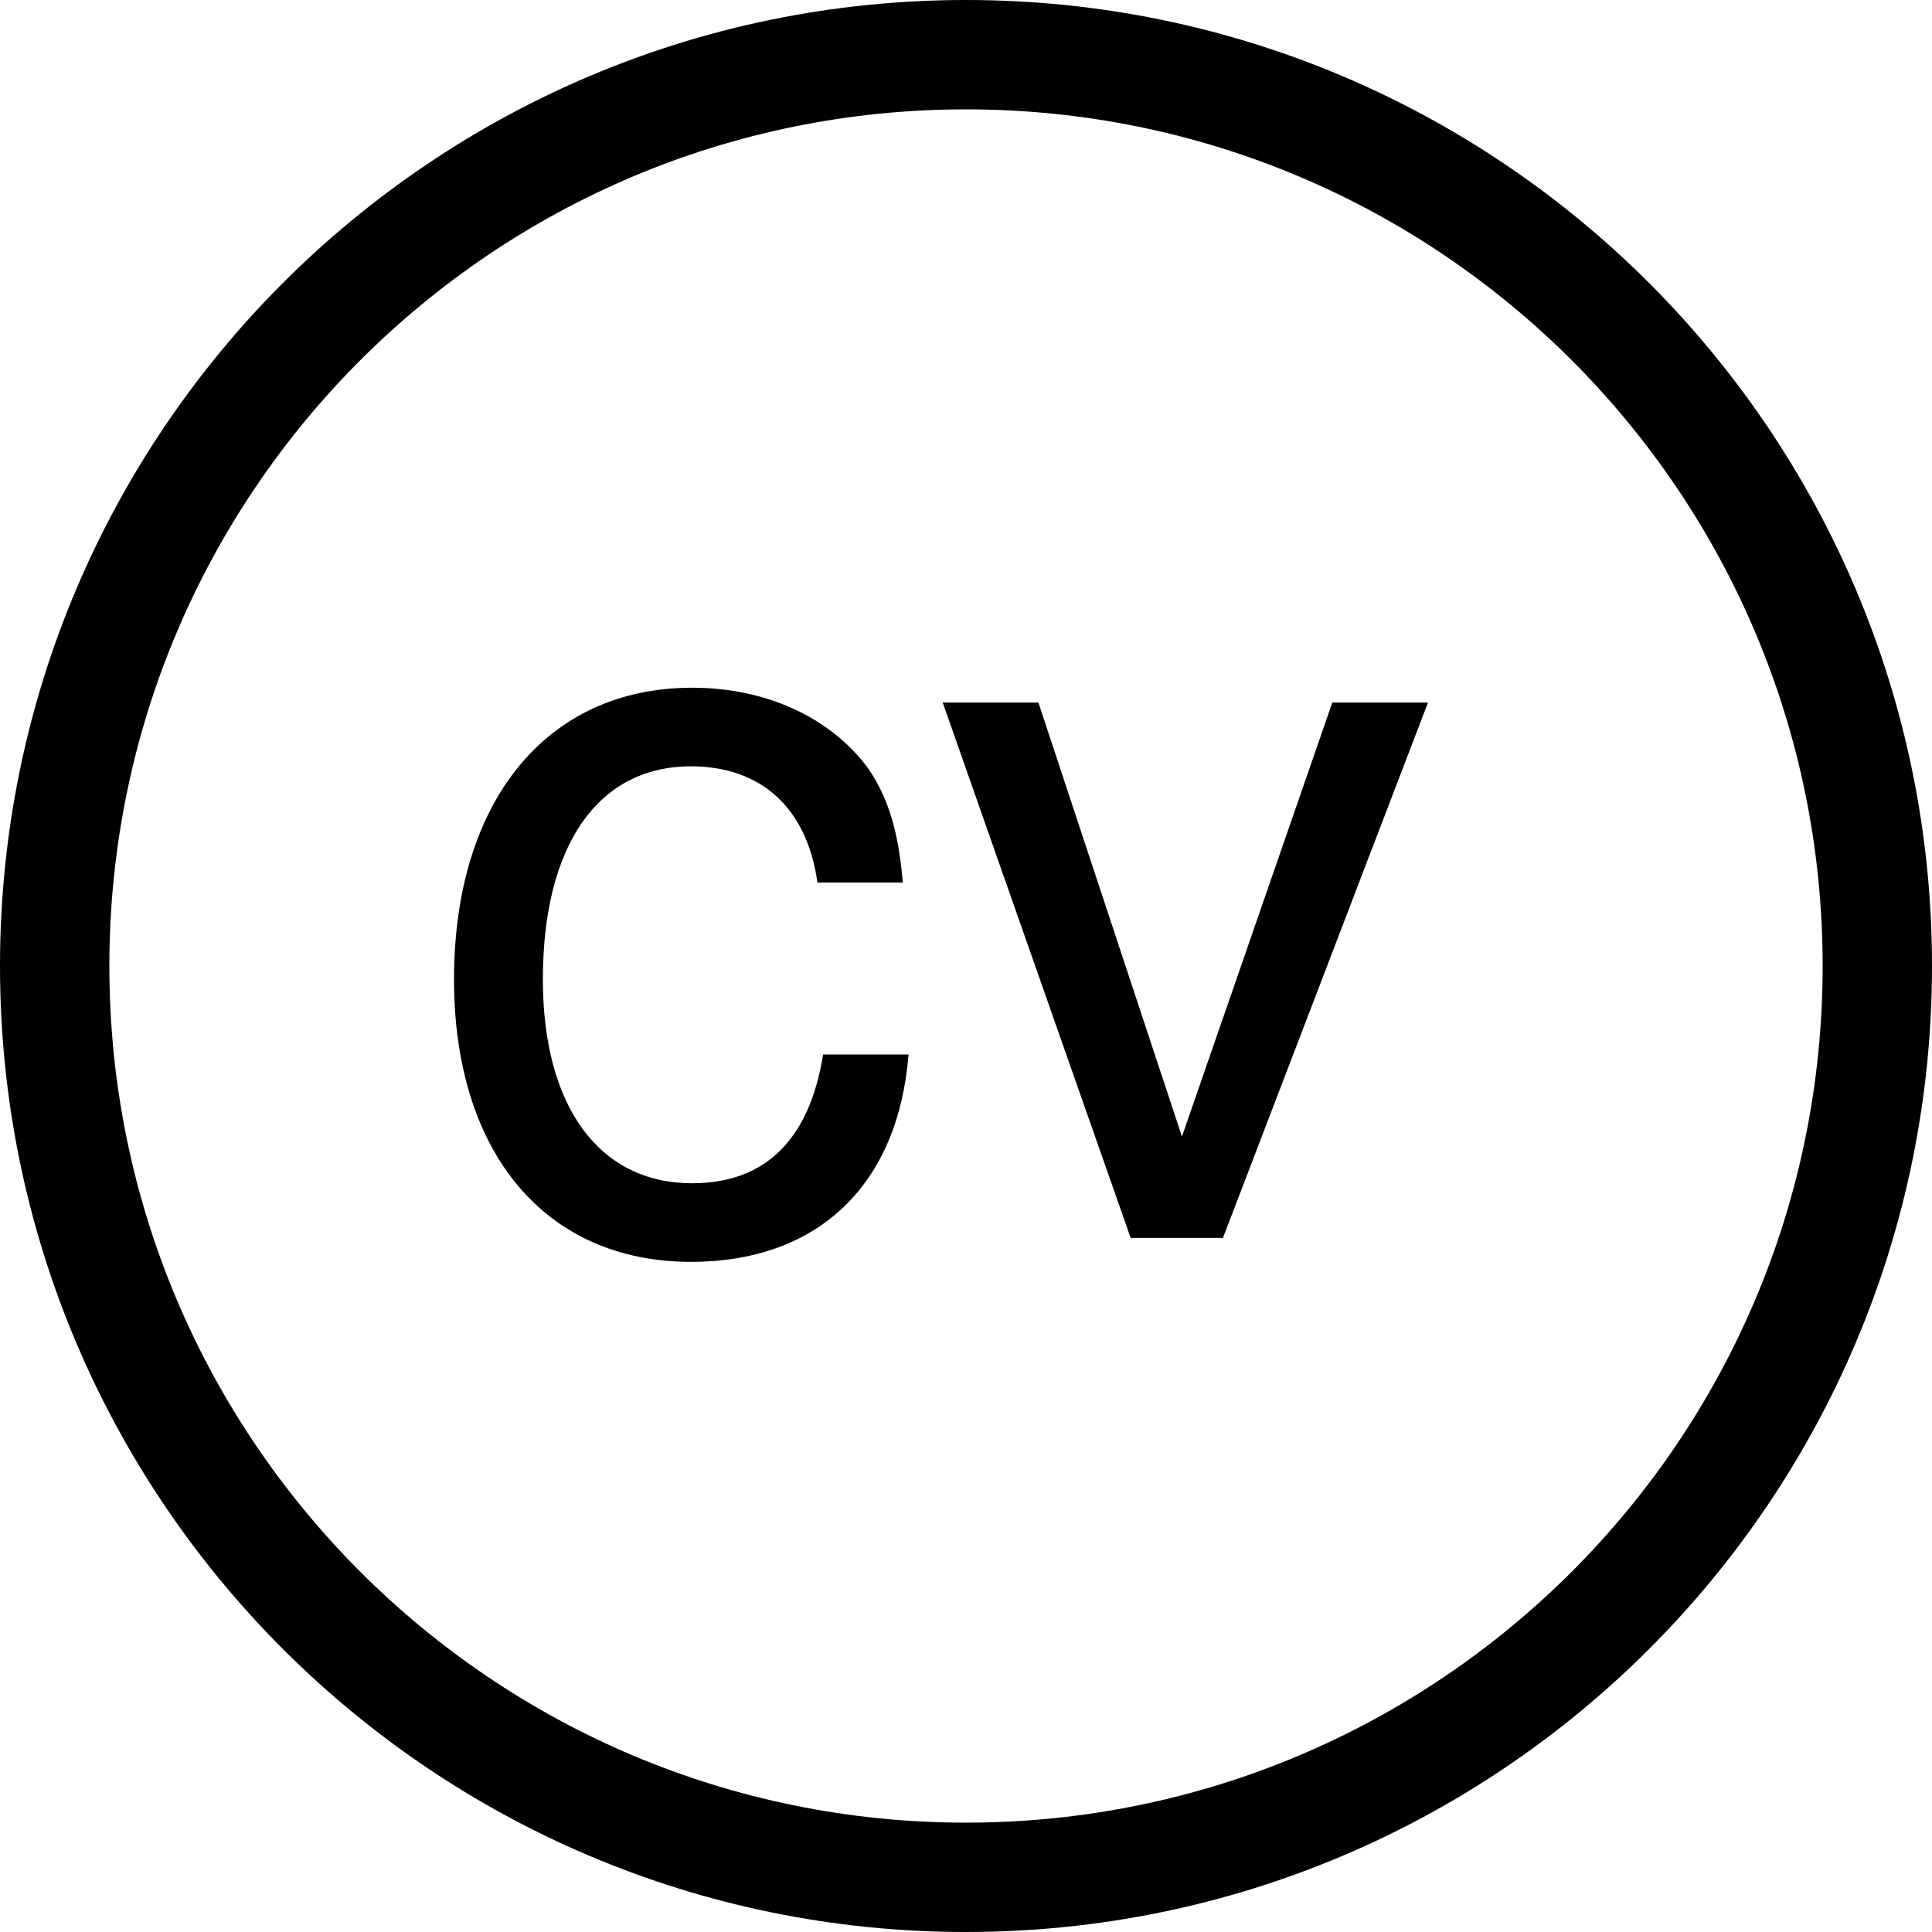
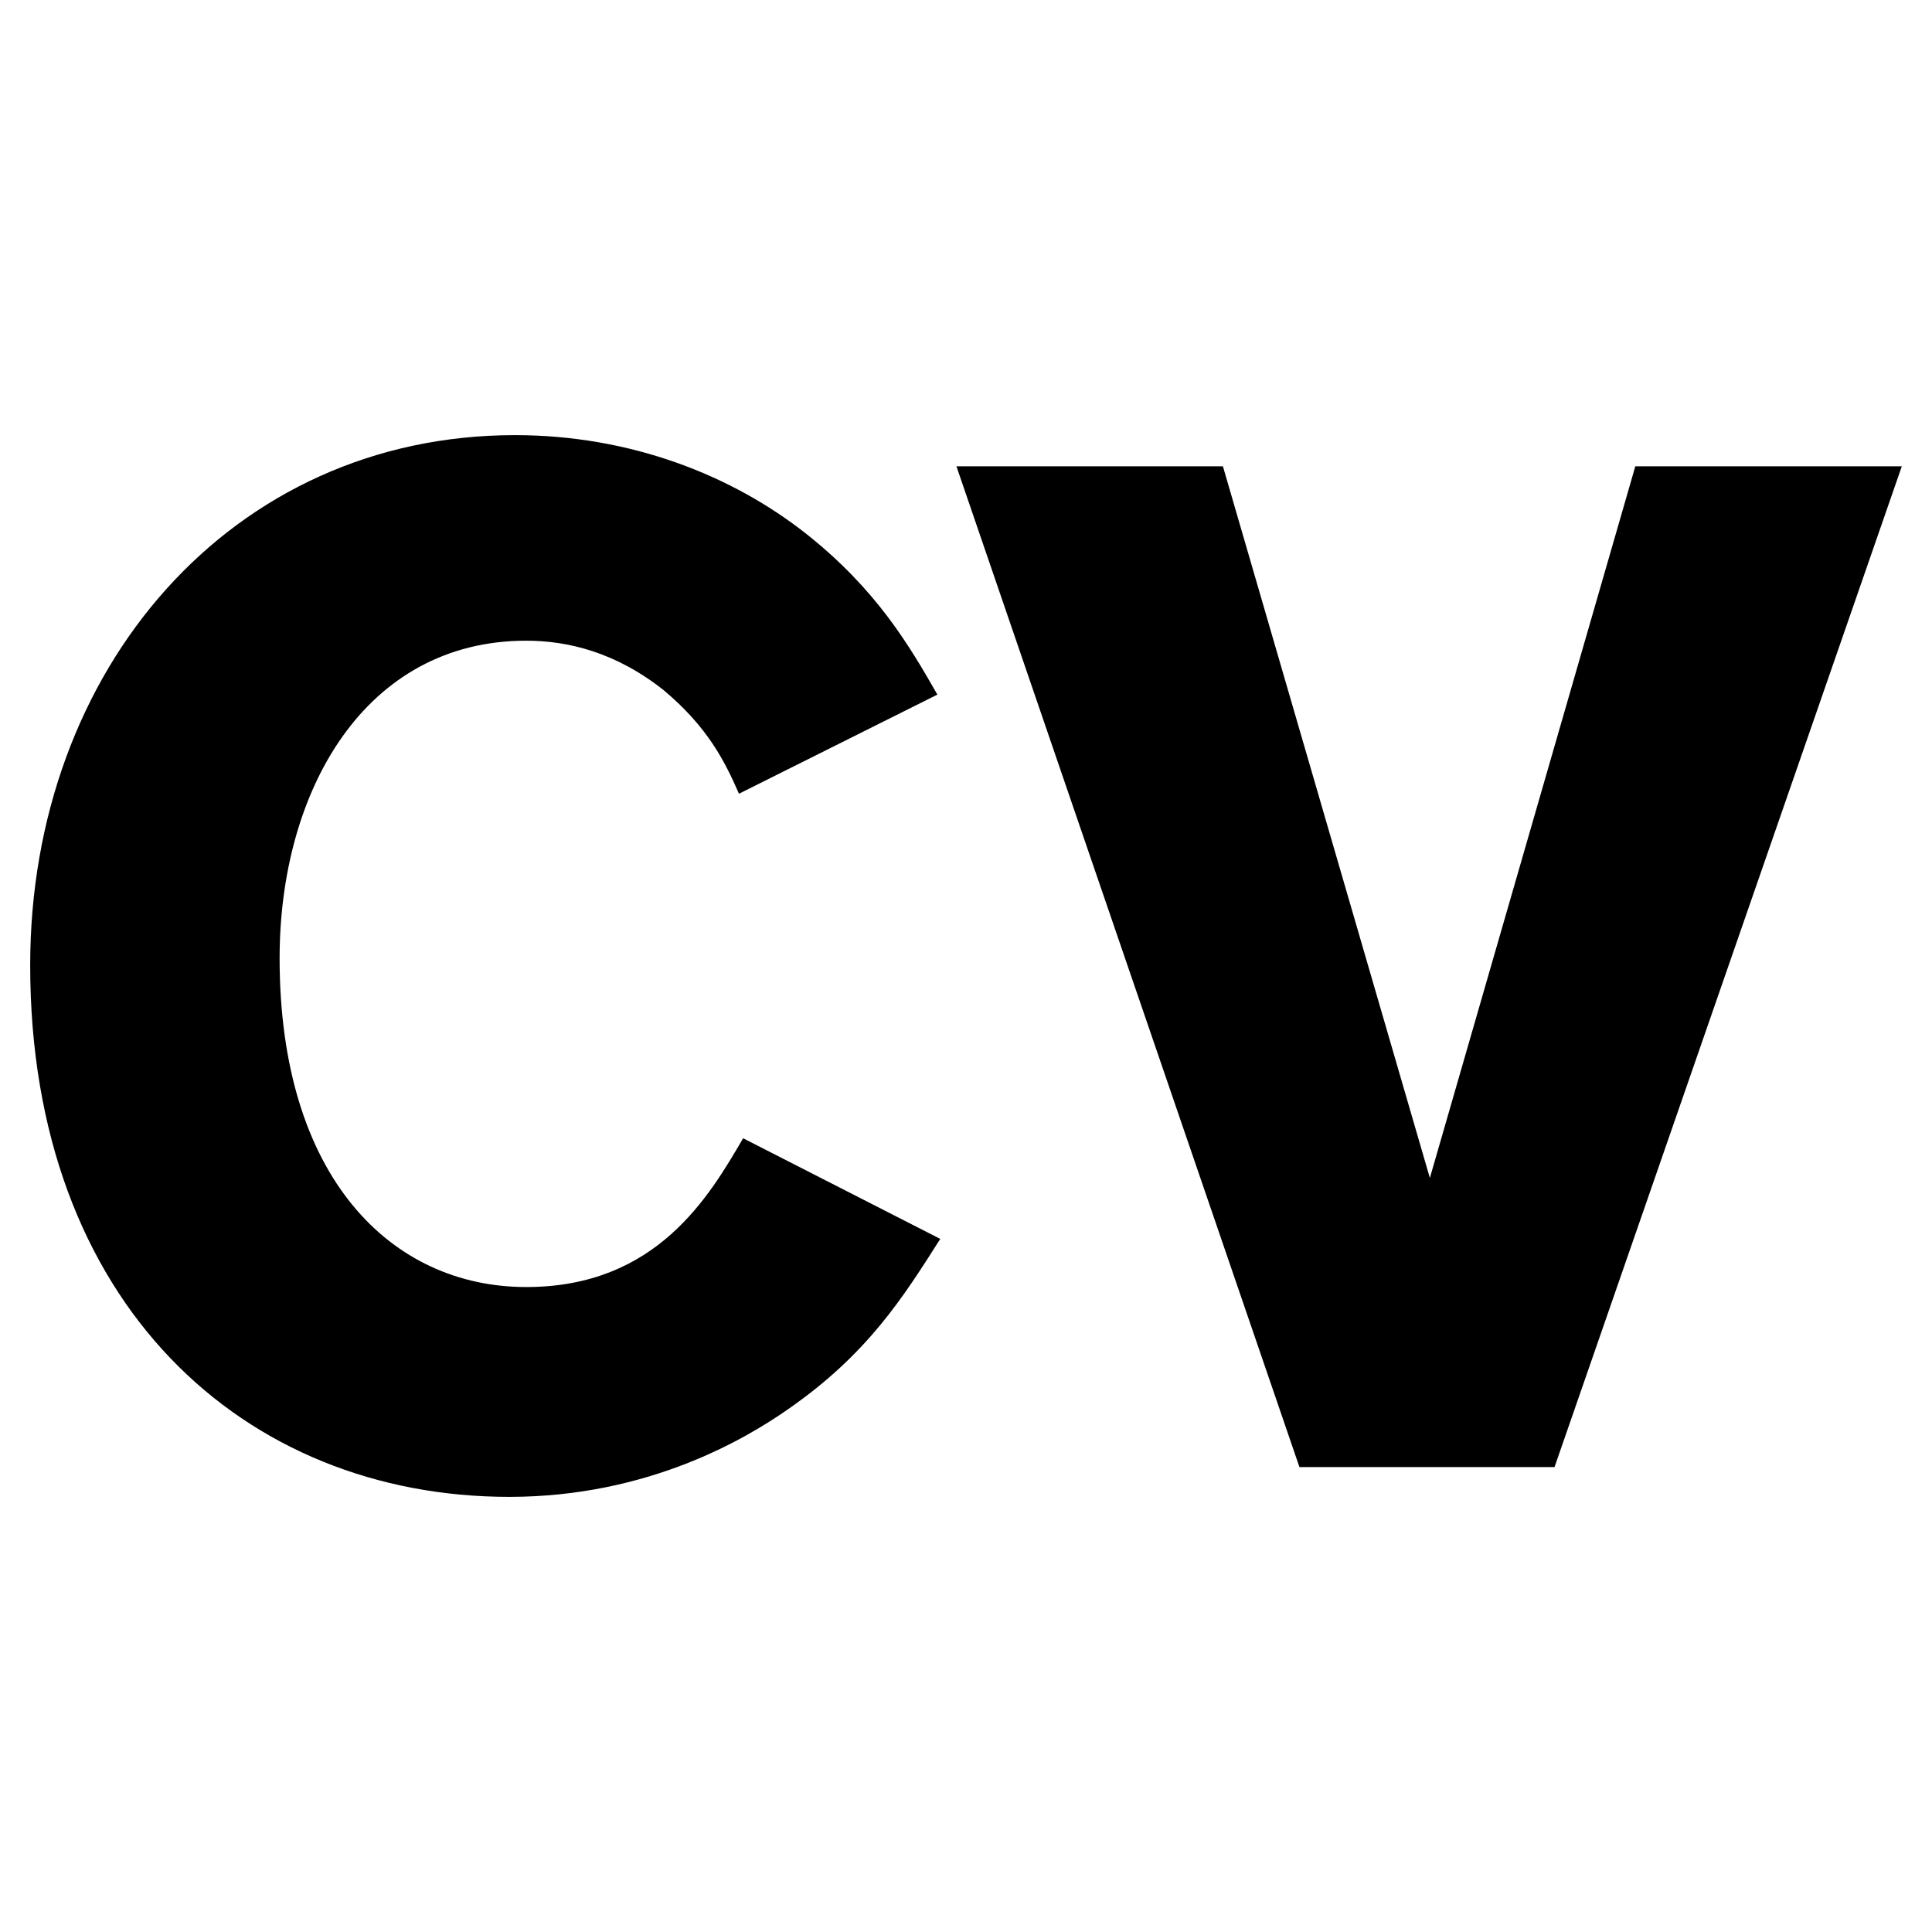
- <svg xmlns="http://www.w3.org/2000/svg" viewBox="0 0 26.5 26.5">
-   <defs>
-     <style>
-       .cls-1 {
-         fill: none;
-         stroke: #000;
-         stroke-width: 1.5px;
-       }
- 
-       .cls-2 {
-         font-size: 14px;
-         font-family: Helvetica;
-       }
-     </style>
-   </defs>
-   <g id="Group_232" data-name="Group 232" transform="translate(-523.21 -994.02)">
-     <g id="Group_203" data-name="Group 203" transform="translate(395.26 768.07)">
-       <path id="Path_18" data-name="Path 18" class="cls-1" d="M141.2,251.7a12.5,12.5,0,1,1,12.5-12.5A12.5,12.5,0,0,1,141.2,251.7Z" transform="translate(0 0)" />
-     </g>
-     <text id="cv" class="cls-2" transform="translate(536 1011)">
-       <tspan x="-7" y="0">cv</tspan>
-     </text>
+ <svg xmlns="http://www.w3.org/2000/svg" width="512" height="512" viewBox="0 0 512 512" version="1.1" id="svg8">
+   <defs id="defs2" />
+   <g id="layer6">
+     <path style="stroke-width:0.077" d="m 249.18,328.324 c -9.788,15.384 -19.179,30.434 -40.221,45.055 -11.257,7.891 -37.165,23.306 -73.991,23.306 -70.258,0 -126.968,-51.08 -126.968,-140.884 0,-78.486 53.345,-140.486 128.466,-140.486 30.434,0 57.474,10.522 77.387,26.304 18.414,14.65 27.038,29.303 34.563,42.456 l -52.58,26.273 c -3.761,-8.626 -8.29,-17.649 -19.913,-27.406 -12.784,-10.155 -25.54,-13.152 -36.46,-13.152 -42.821,0 -65.364,39.825 -65.364,84.145 0,58.239 29.7,87.143 65.364,87.143 34.563,0 48.48,-24.042 57.474,-39.426 l 52.243,26.672 z M 433.374,123.573 H 504 L 411.963,388.795 H 344.366 L 253.462,123.573 h 70.624 l 54.843,188.6 z" id="path2" />
  </g>
</svg>
